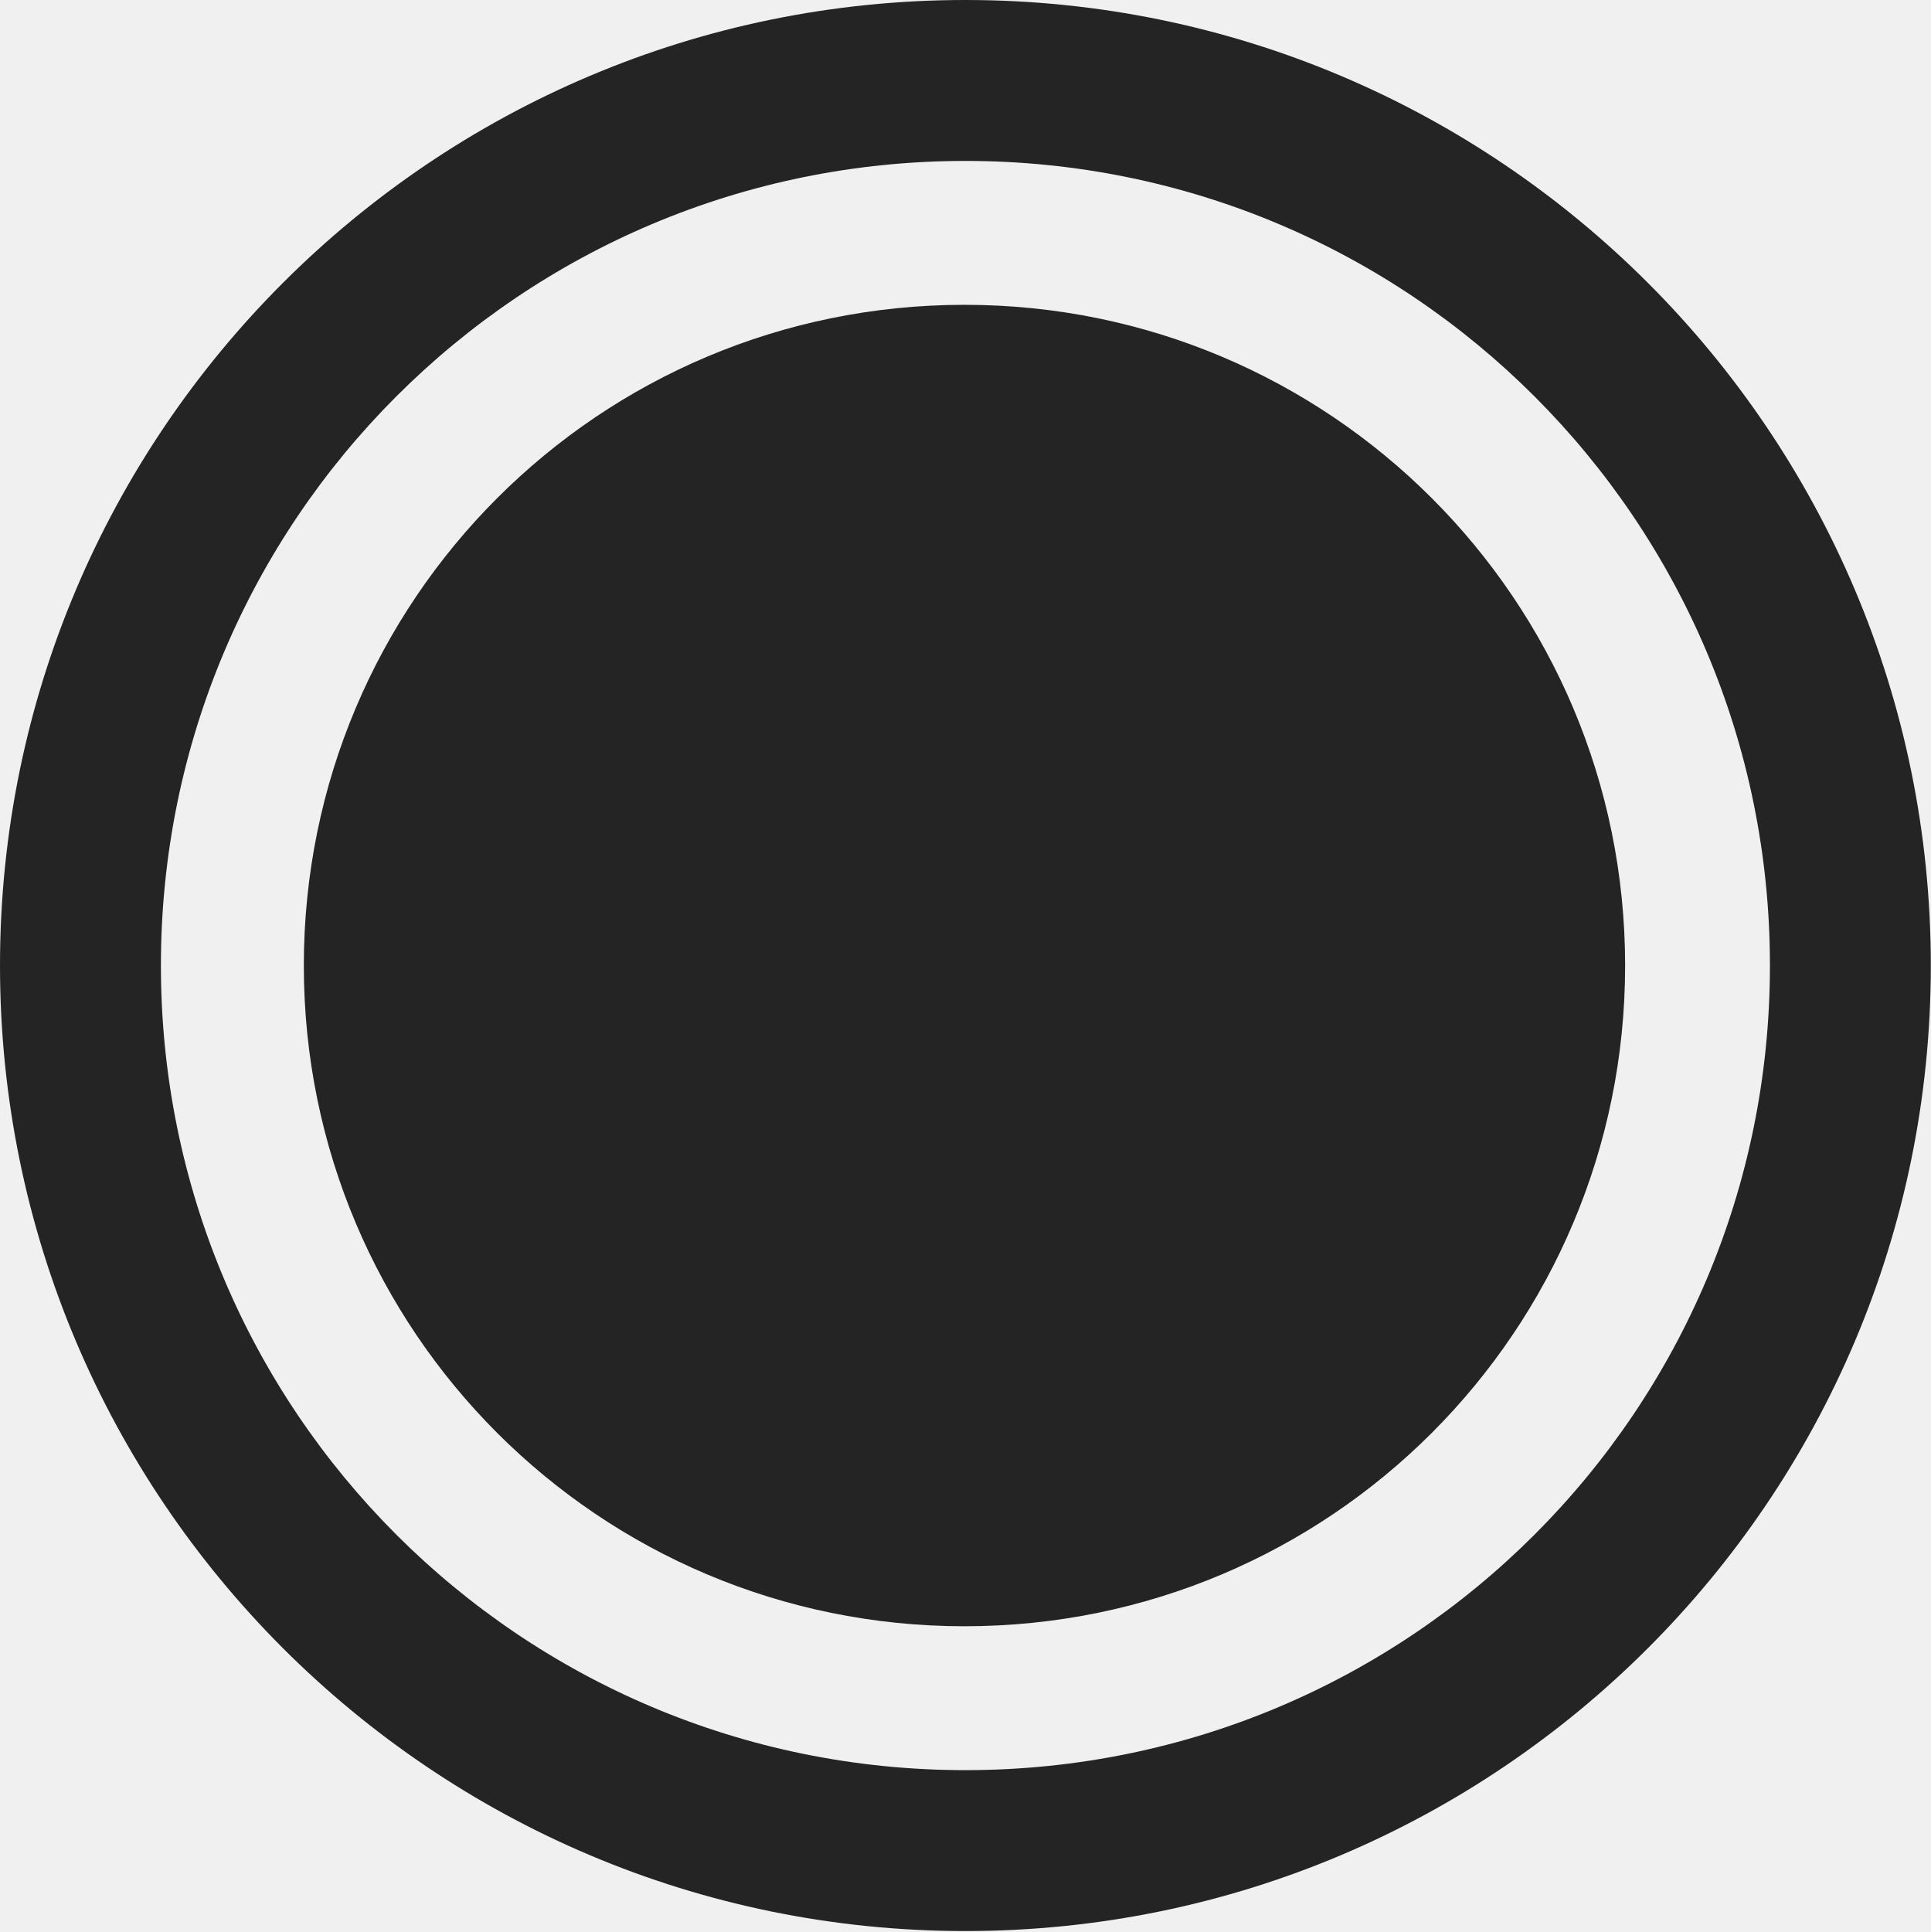
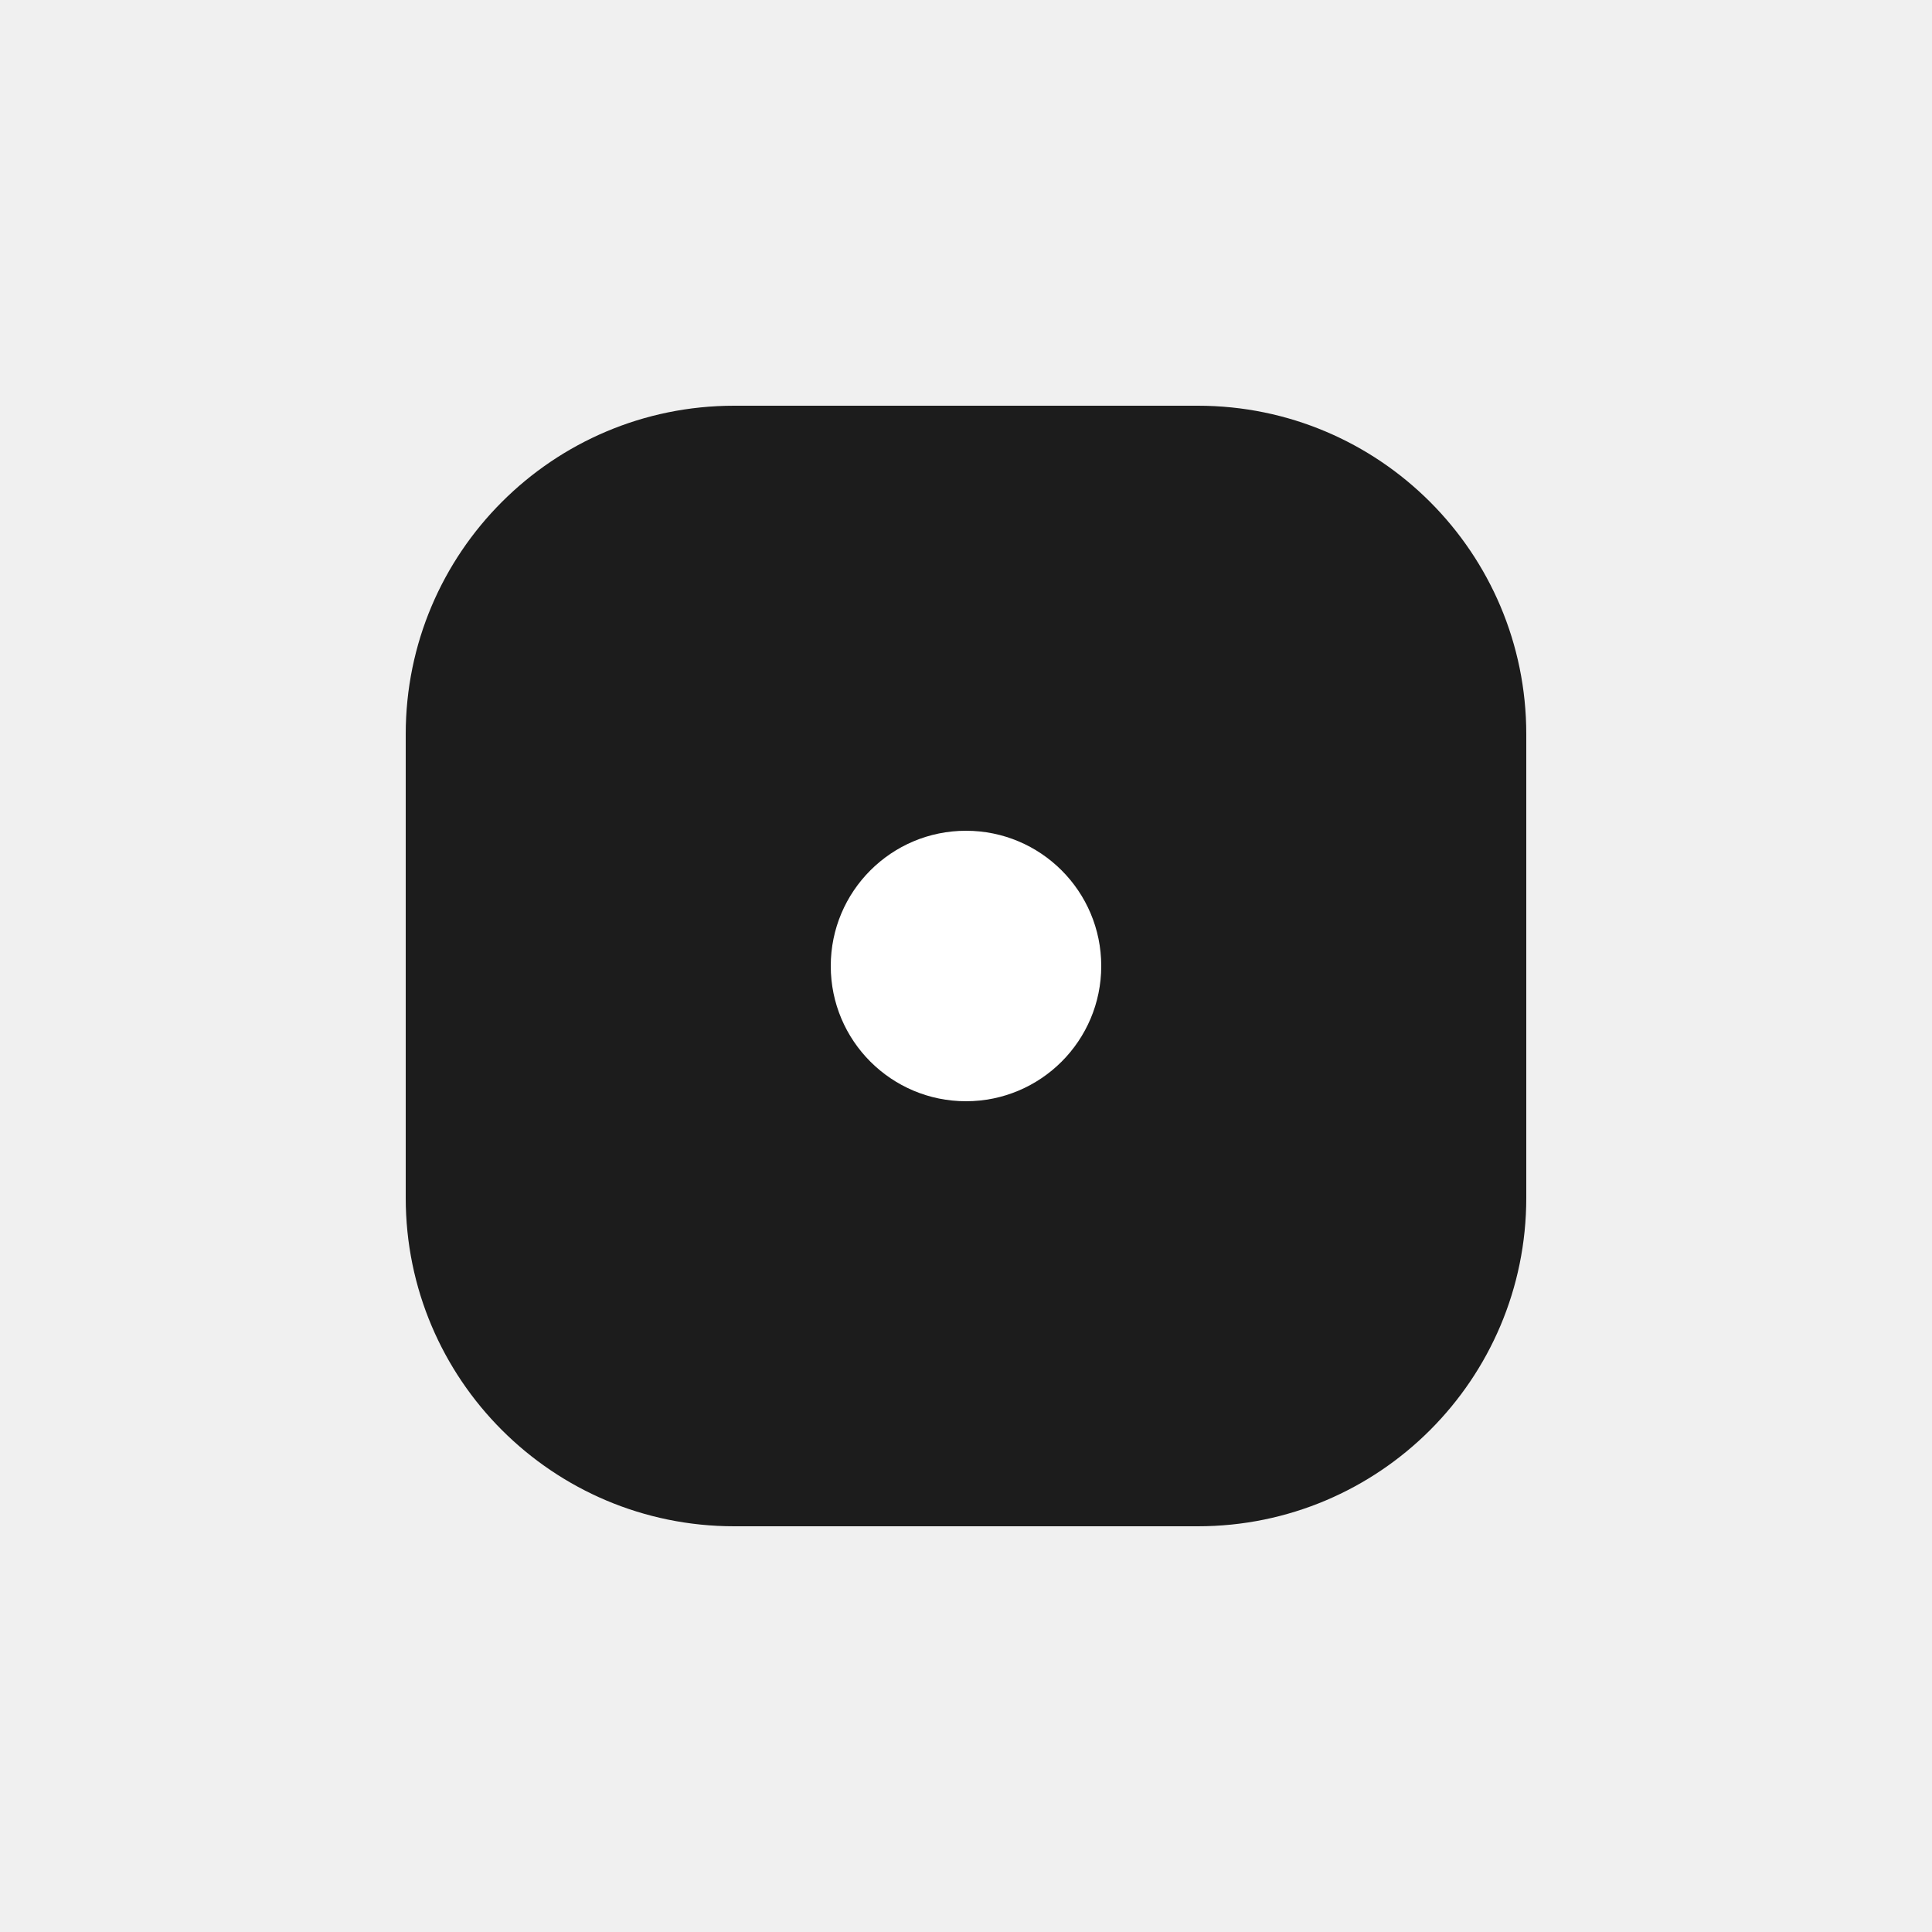
- <svg xmlns="http://www.w3.org/2000/svg" version="1.1" viewBox="0 0 99.609 99.658">
-   <g>
-     <rect height="99.658" opacity="0" width="99.609" x="0" y="0" />
-     <path d="M49.805 99.609C77.295 99.609 99.609 77.295 99.609 49.805C99.609 22.314 77.295 0 49.805 0C22.314 0 0 22.314 0 49.805C0 77.295 22.314 99.609 49.805 99.609ZM49.805 91.309C26.855 91.309 8.301 72.754 8.301 49.805C8.301 26.855 26.855 8.301 49.805 8.301C72.754 8.301 91.309 26.855 91.309 49.805C91.309 72.754 72.754 91.309 49.805 91.309Z" fill="black" fill-opacity="0.85" />
-     <path d="M49.756 83.887C68.603 83.887 83.838 68.652 83.838 49.805C83.838 30.957 68.603 15.723 49.756 15.723C30.908 15.723 15.674 30.957 15.674 49.805C15.674 68.652 30.908 83.887 49.756 83.887Z" fill="black" fill-opacity="0.85" />
-   </g>
+ <svg xmlns="http://www.w3.org/2000/svg" viewBox="0 0 100 100">
+   <rect x="21" y="21" width="58" height="58" rx="17" fill="black" fill-opacity="0.88" />
+   <circle cx="50" cy="50" r="7" fill="white" />
</svg>
